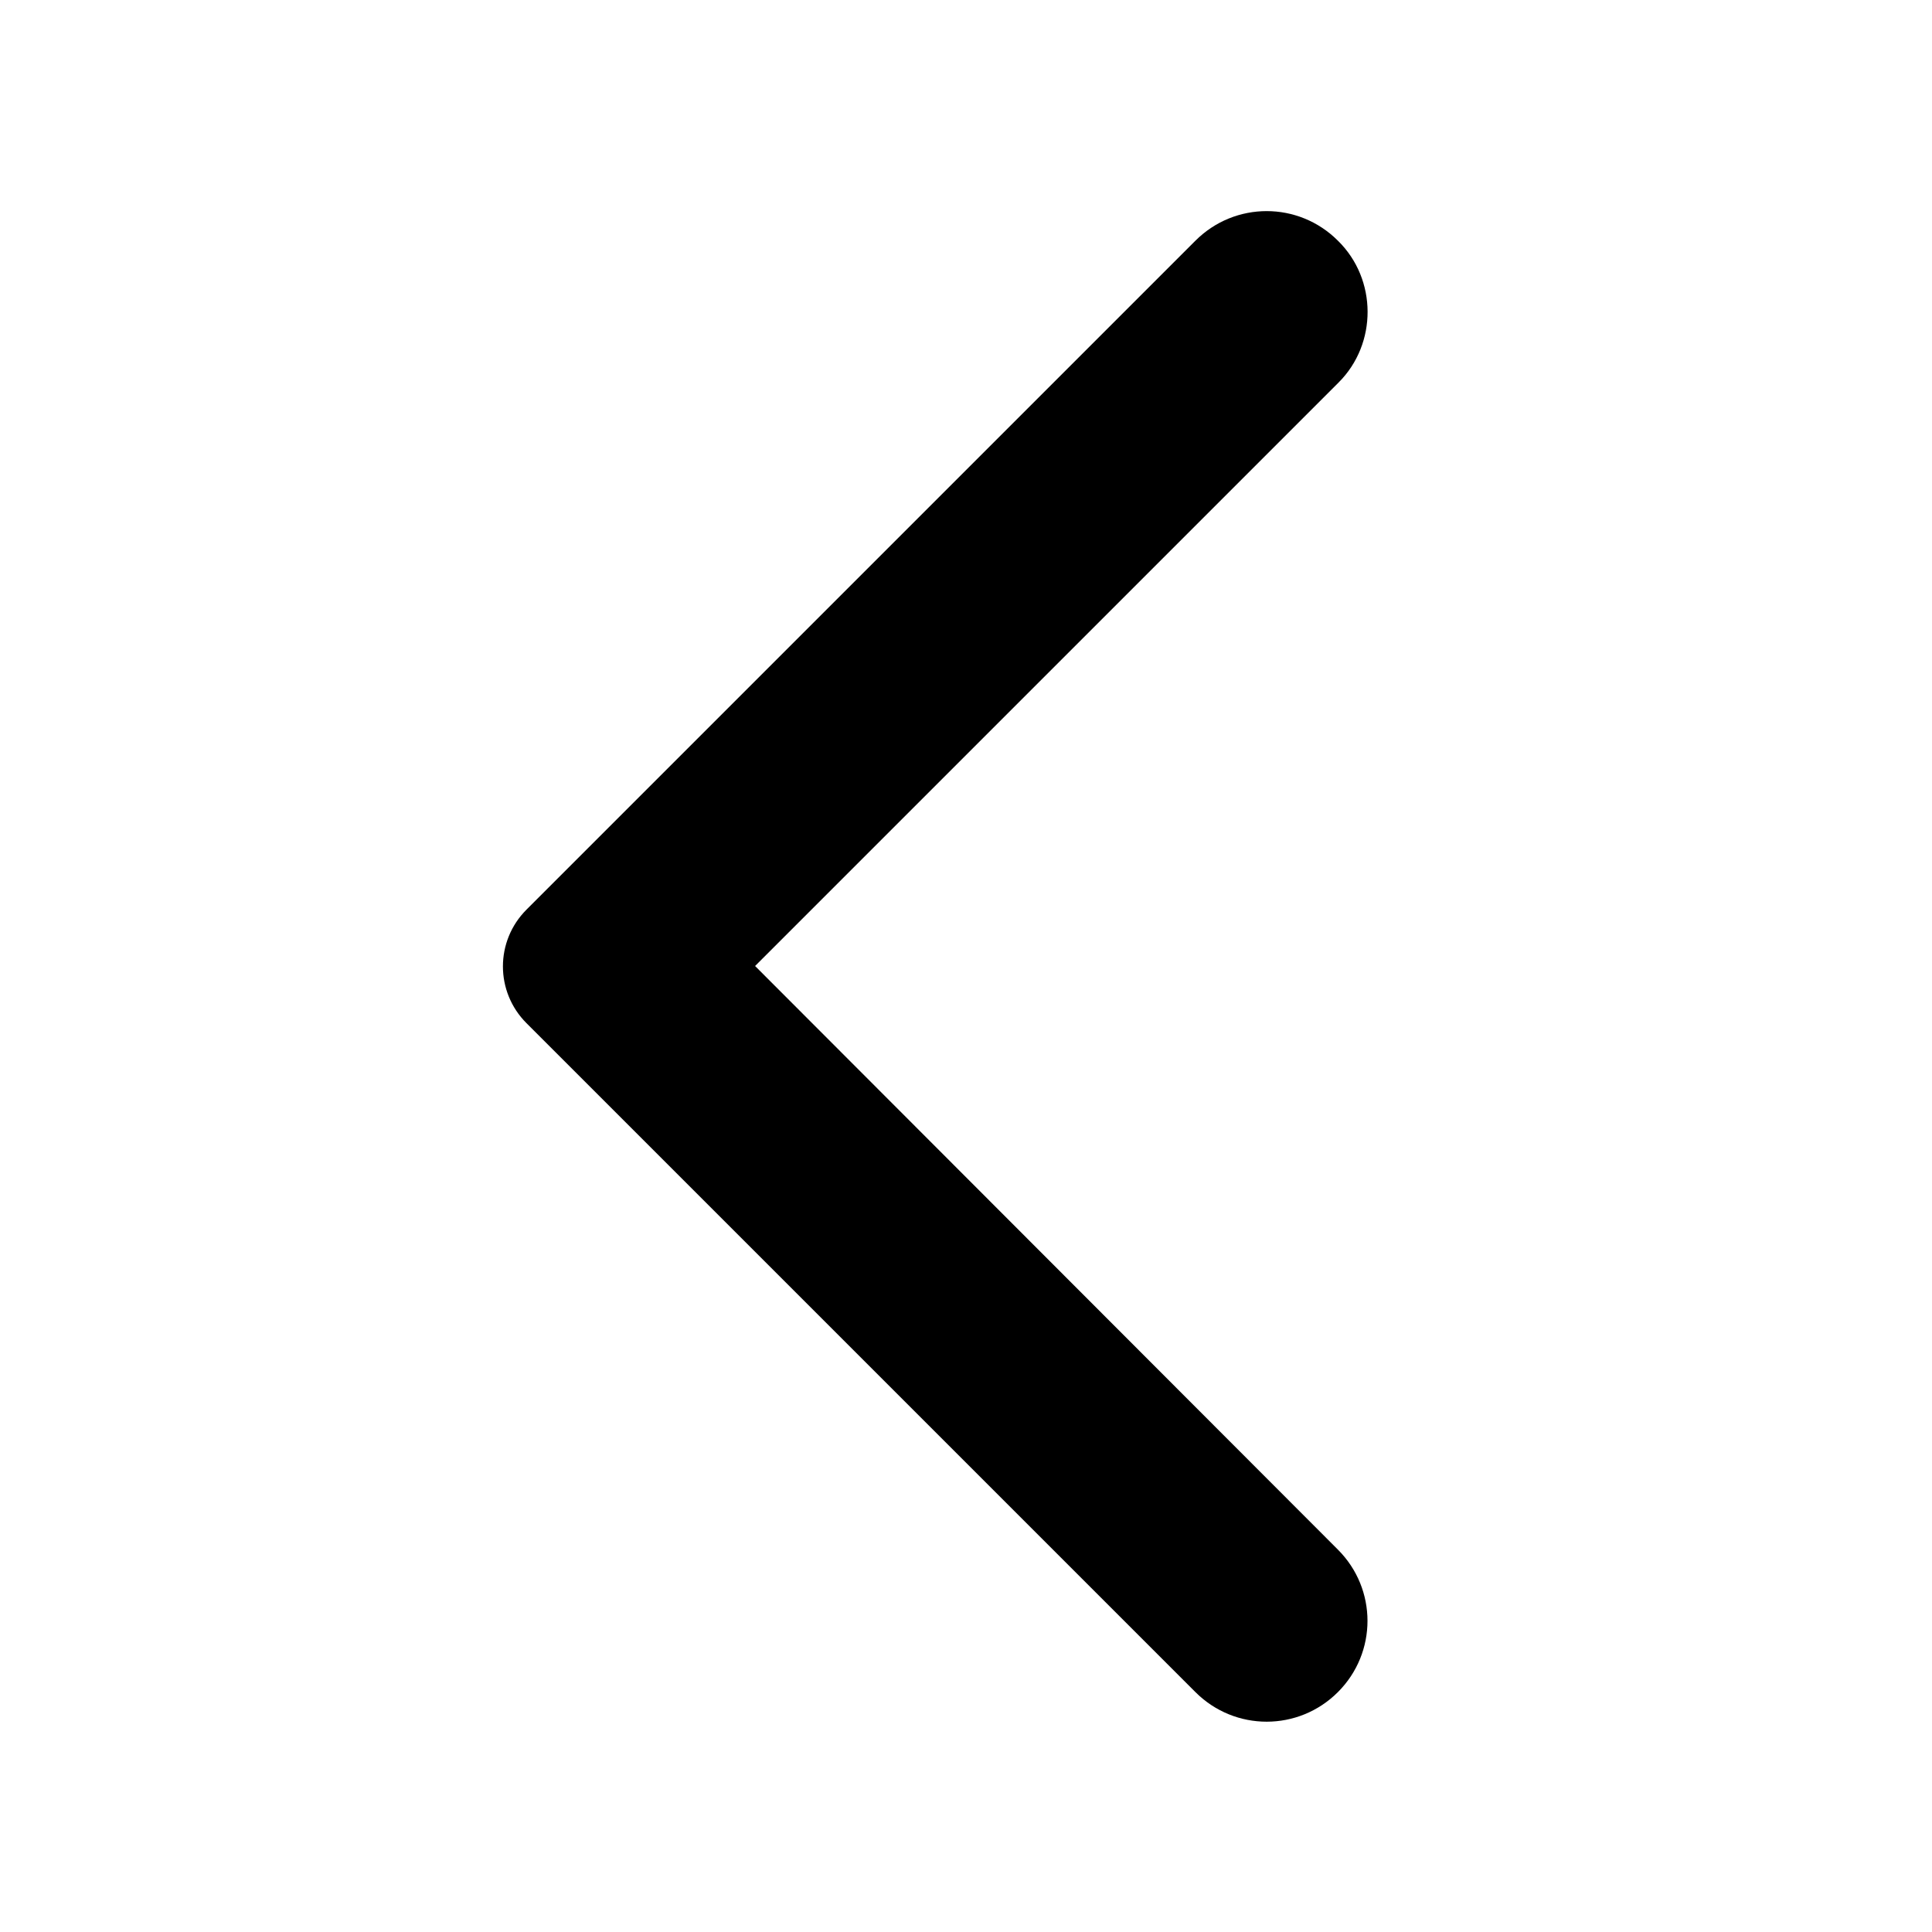
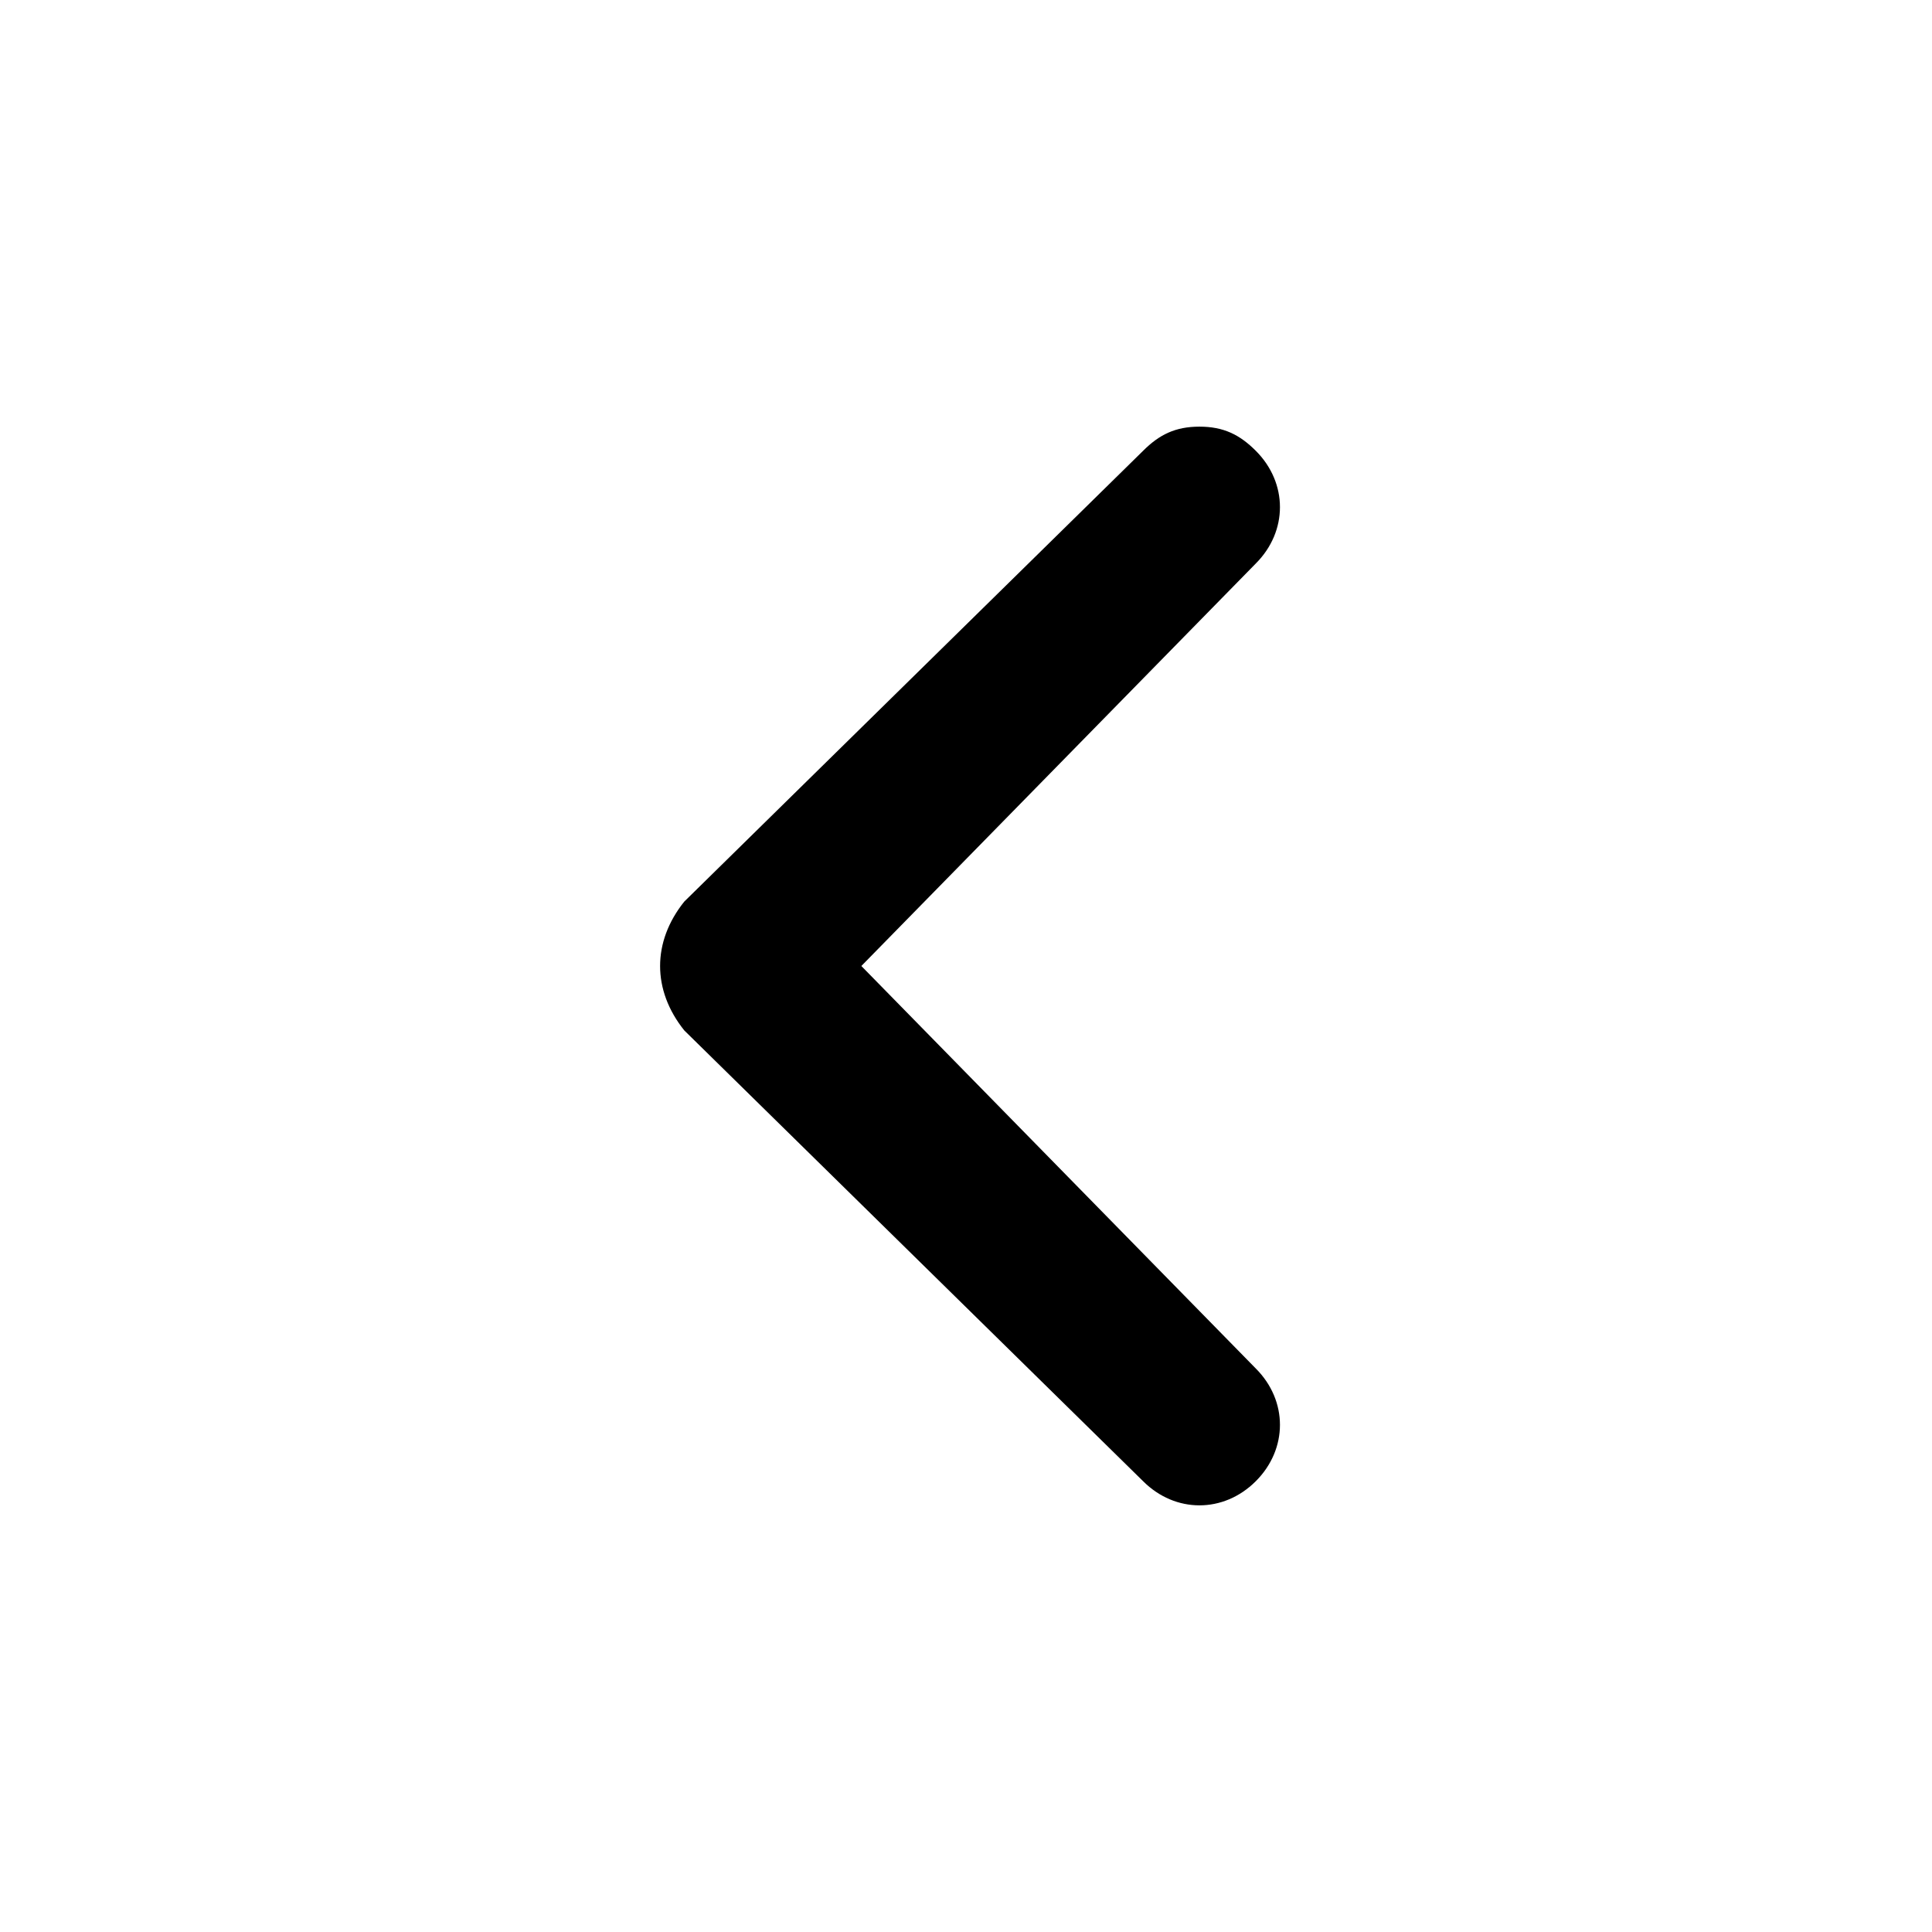
- <svg xmlns="http://www.w3.org/2000/svg" width="24" height="24" viewBox="0 0 24 24">
-   <path fill="none" d="M0 0h24v24H0V0z" />
-   <path d="M16.62 2.99c-.49-.49-1.28-.49-1.77 0L6.54 11.3c-.39.39-.39 1.02 0 1.41l8.31 8.31c.49.49 1.28.49 1.77 0s.49-1.28 0-1.77L9.38 12l7.25-7.25c.48-.48.48-1.28-.01-1.76z" />
+ <svg xmlns="http://www.w3.org/2000/svg" viewBox="0 0 24 24">
+   <path d="m8.5 12.8 5.7 5.6c.4.4 1 .4 1.4 0 .4-.4.4-1 0-1.4l-4.9-5 4.9-5c.4-.4.4-1 0-1.4-.2-.2-.4-.3-.7-.3-.3 0-.5.1-.7.3l-5.7 5.6c-.4.5-.4 1.1 0 1.6 0-.1 0-.1 0 0z" />
</svg>
